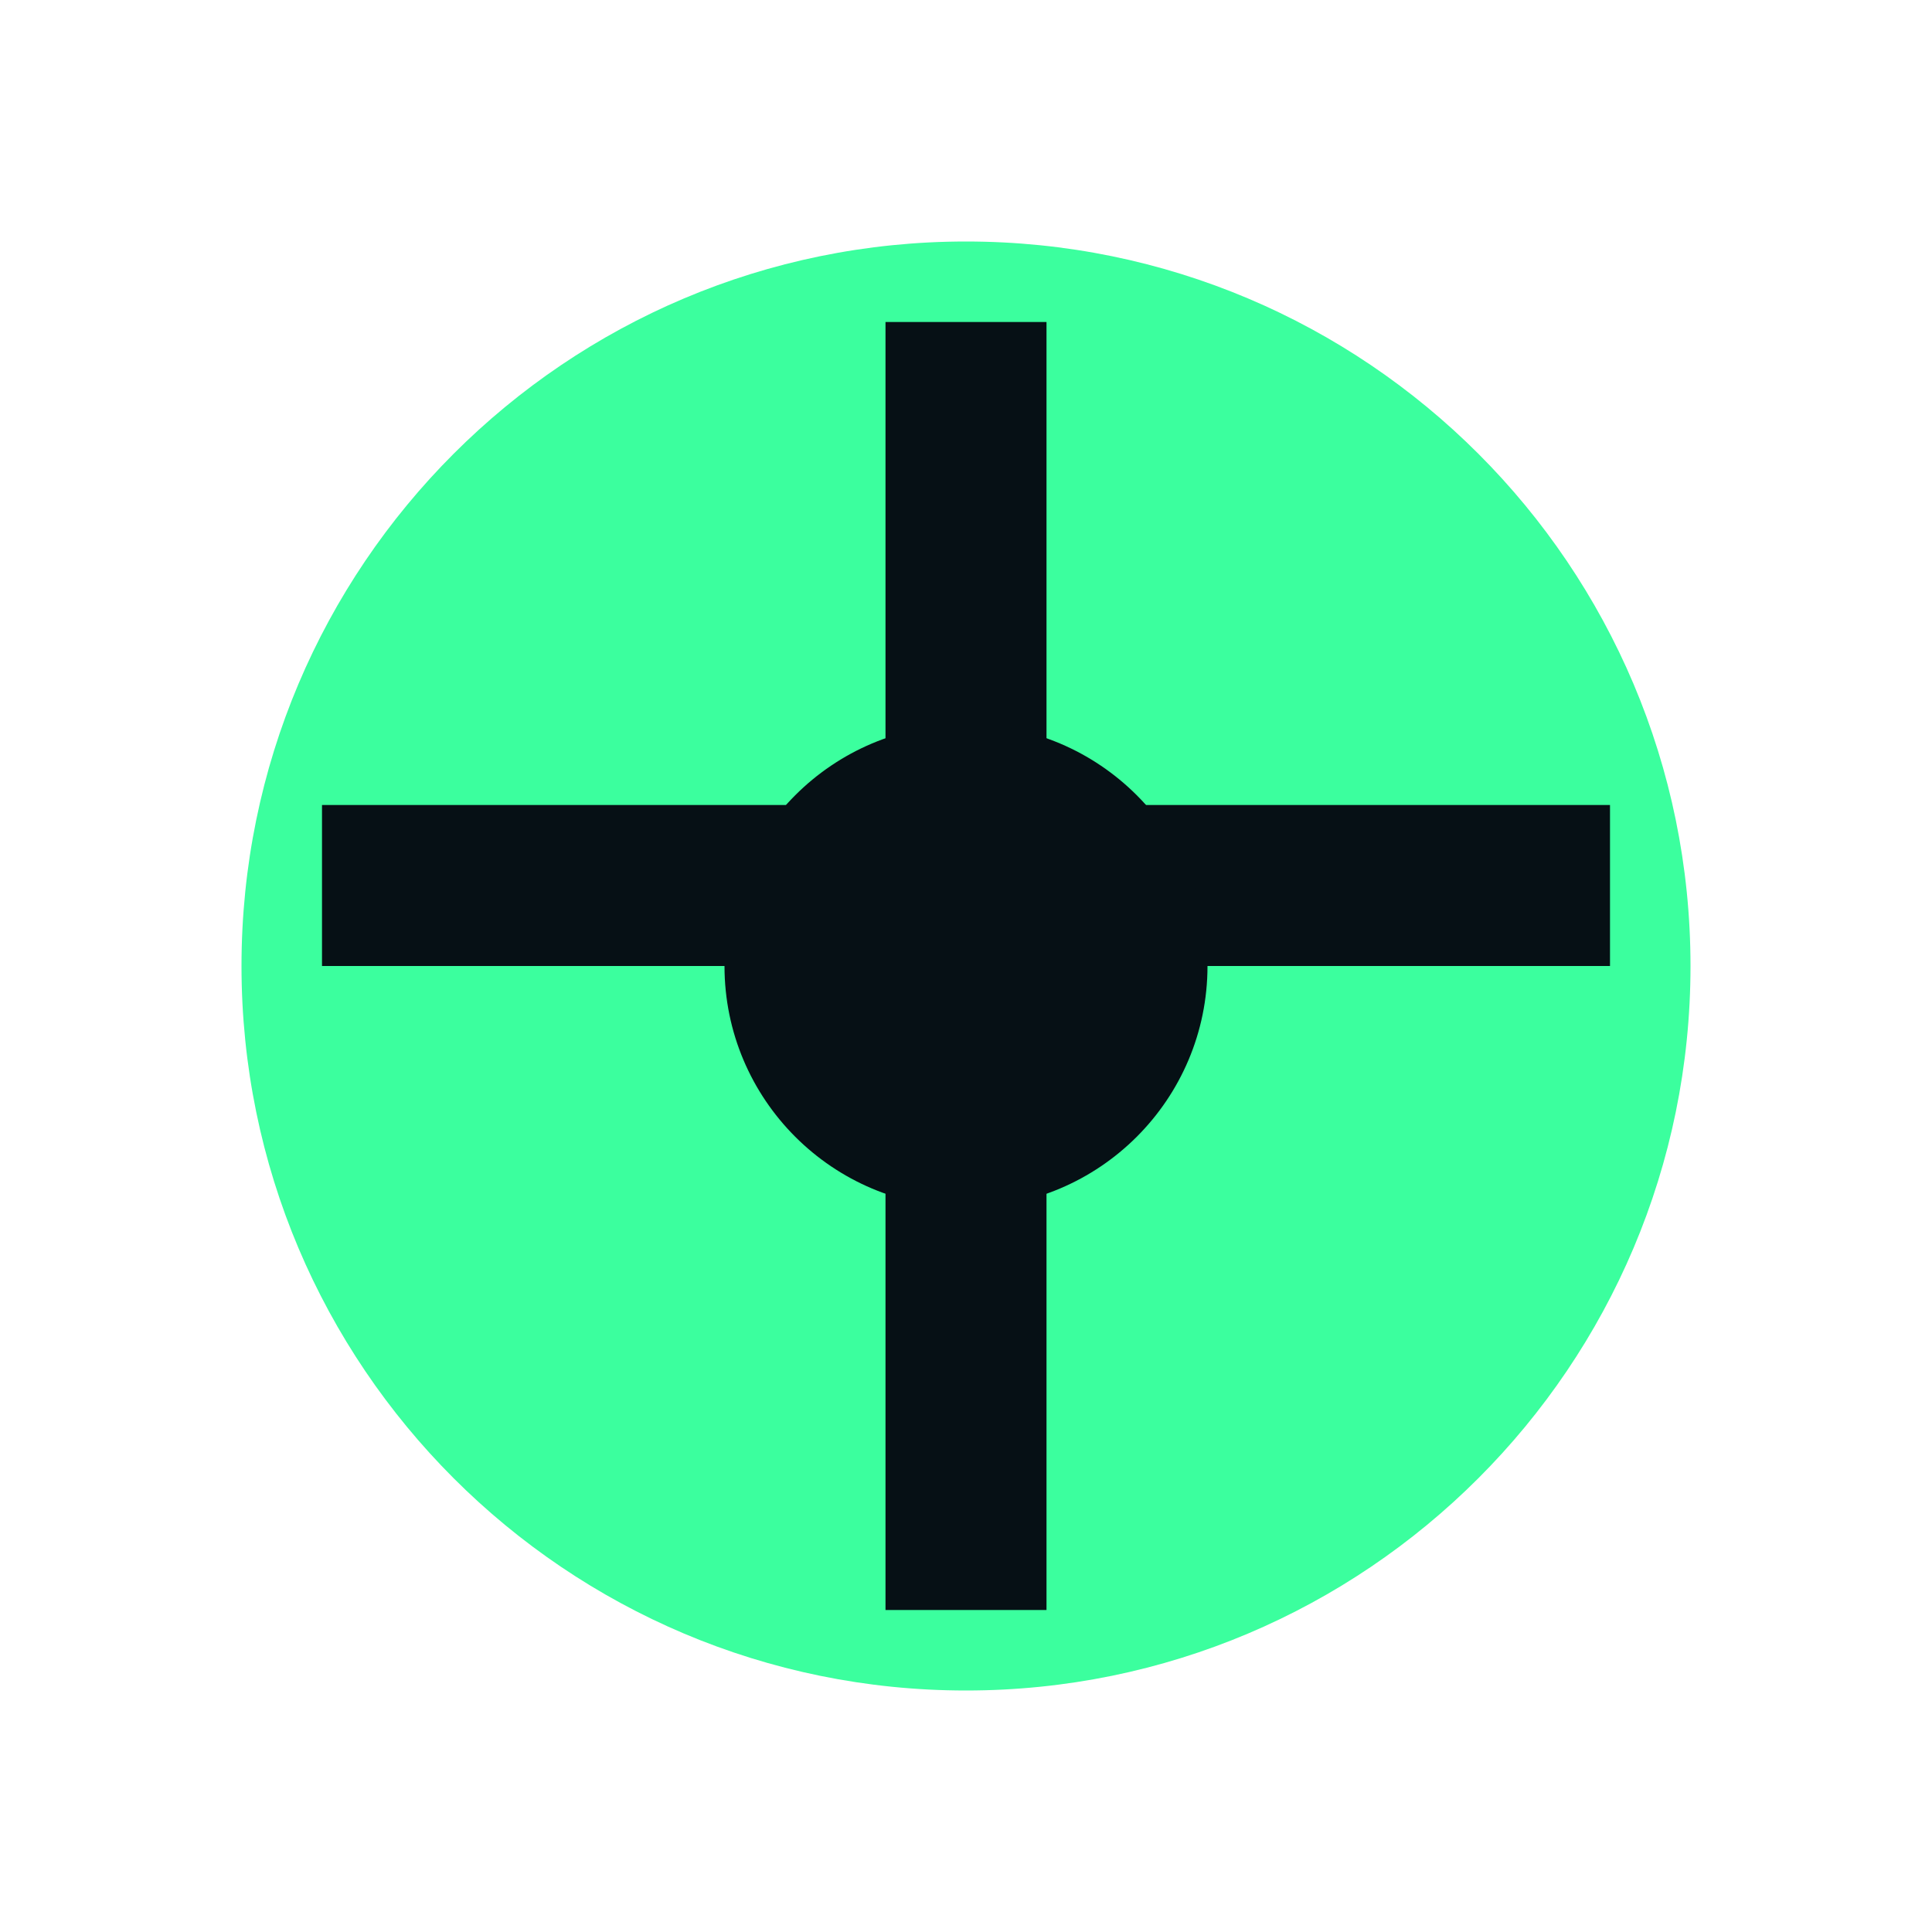
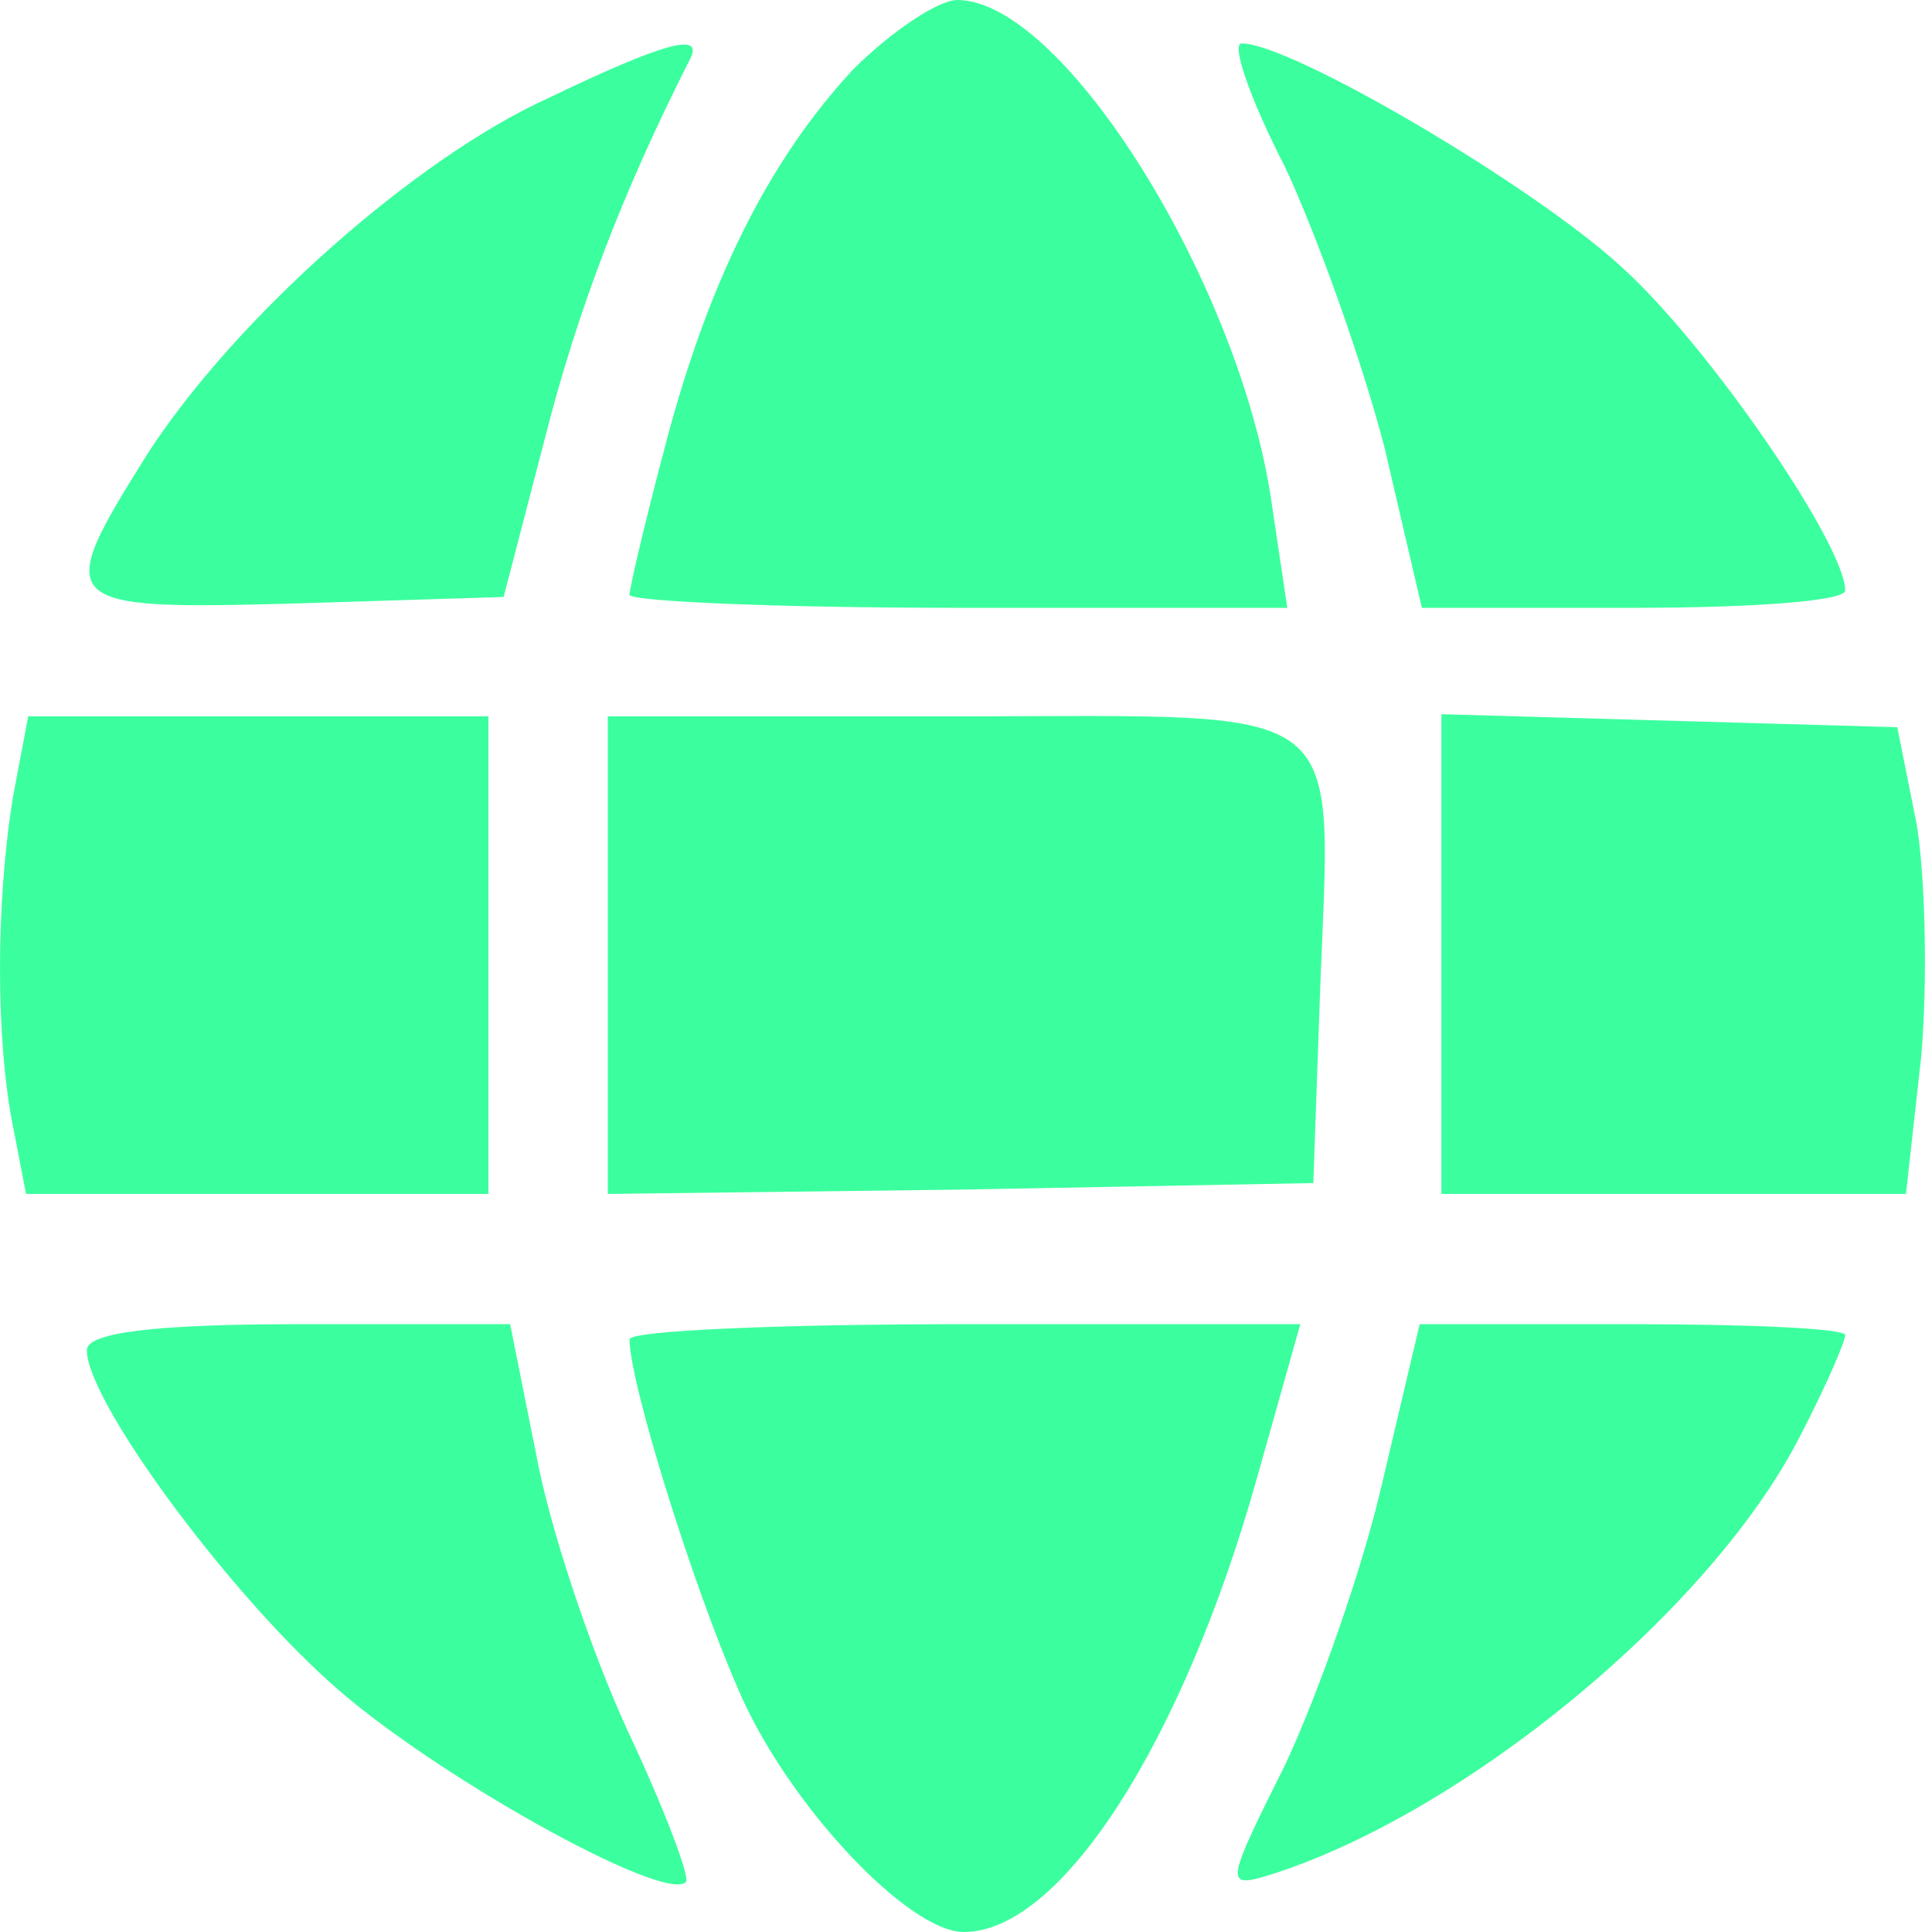
- <svg xmlns="http://www.w3.org/2000/svg" viewBox="0 0 24 24" fill="#3bff9e">
-   <circle cx="12" cy="12" r="9" />
-   <path fill="#061015" d="M4 10h16v2H4zm7-6h2v16h-2z" />
-   <circle cx="12" cy="12" r="3" fill="#061015" />
+ <svg xmlns="http://www.w3.org/2000/svg" viewBox="0 0 89 89" preserveAspectRatio="xMidYMid meet">
+   <g transform="translate(0,89) scale(0.1,-0.1)" fill="#3bff9e">
+     <path d="M393 858 c-39 -42 -67 -98 -87 -175 -9 -34 -16 -64 -16 -67 0 -3 68 -6 151 -6 l152 0 -7 47 c-14 101 -96 233 -145 233 -9 0 -31 -15 -48 -32z M253 845 c-62 -28 -145 -102 -185 -164 -44 -70 -42 -72 68 -69 l96 3 19 73 c15 59 36 114 67 175 6 12 -11 8 -65 -18z M592 813 c15 -32 36 -91 46 -130 l17 -73 98 0 c53 0 97 3 97 8 0 21 -63 113 -103 149 -40 37 -152 103 -175 103 -5 0 4 -26 20 -57z M6 523 c-8 -49 -8 -112 0 -152 l6 -31 107 0 106 0 0 110 0 110 -106 0 -106 0 -7 -37z M280 450 l0 -110 163 2 162 3 3 85 c5 140 18 130 -168 130 l-160 0 0 -110z M664 450 l0 -110 107 0 107 0 7 63 c3 34 2 82 -2 107 l-9 45 -105 3 -105 3 0 -111z M40 268 c0 -23 63 -109 112 -153 45 -41 154 -102 164 -92 2 2 -10 34 -27 70 -17 37 -36 94 -42 127 l-12 60 -97 0 c-68 0 -98 -4 -98 -12z M290 273 c0 -20 29 -113 50 -161 22 -52 78 -112 104 -112 45 0 101 88 135 209 l20 71 -155 0 c-85 0 -154 -3 -154 -7z M637 208 c-9 -40 -30 -99 -45 -131 -27 -54 -28 -57 -8 -51 90 28 204 122 245 202 12 23 21 44 21 47 0 3 -44 5 -98 5 l-98 0 -17 -72z" />
+   </g>
</svg>
